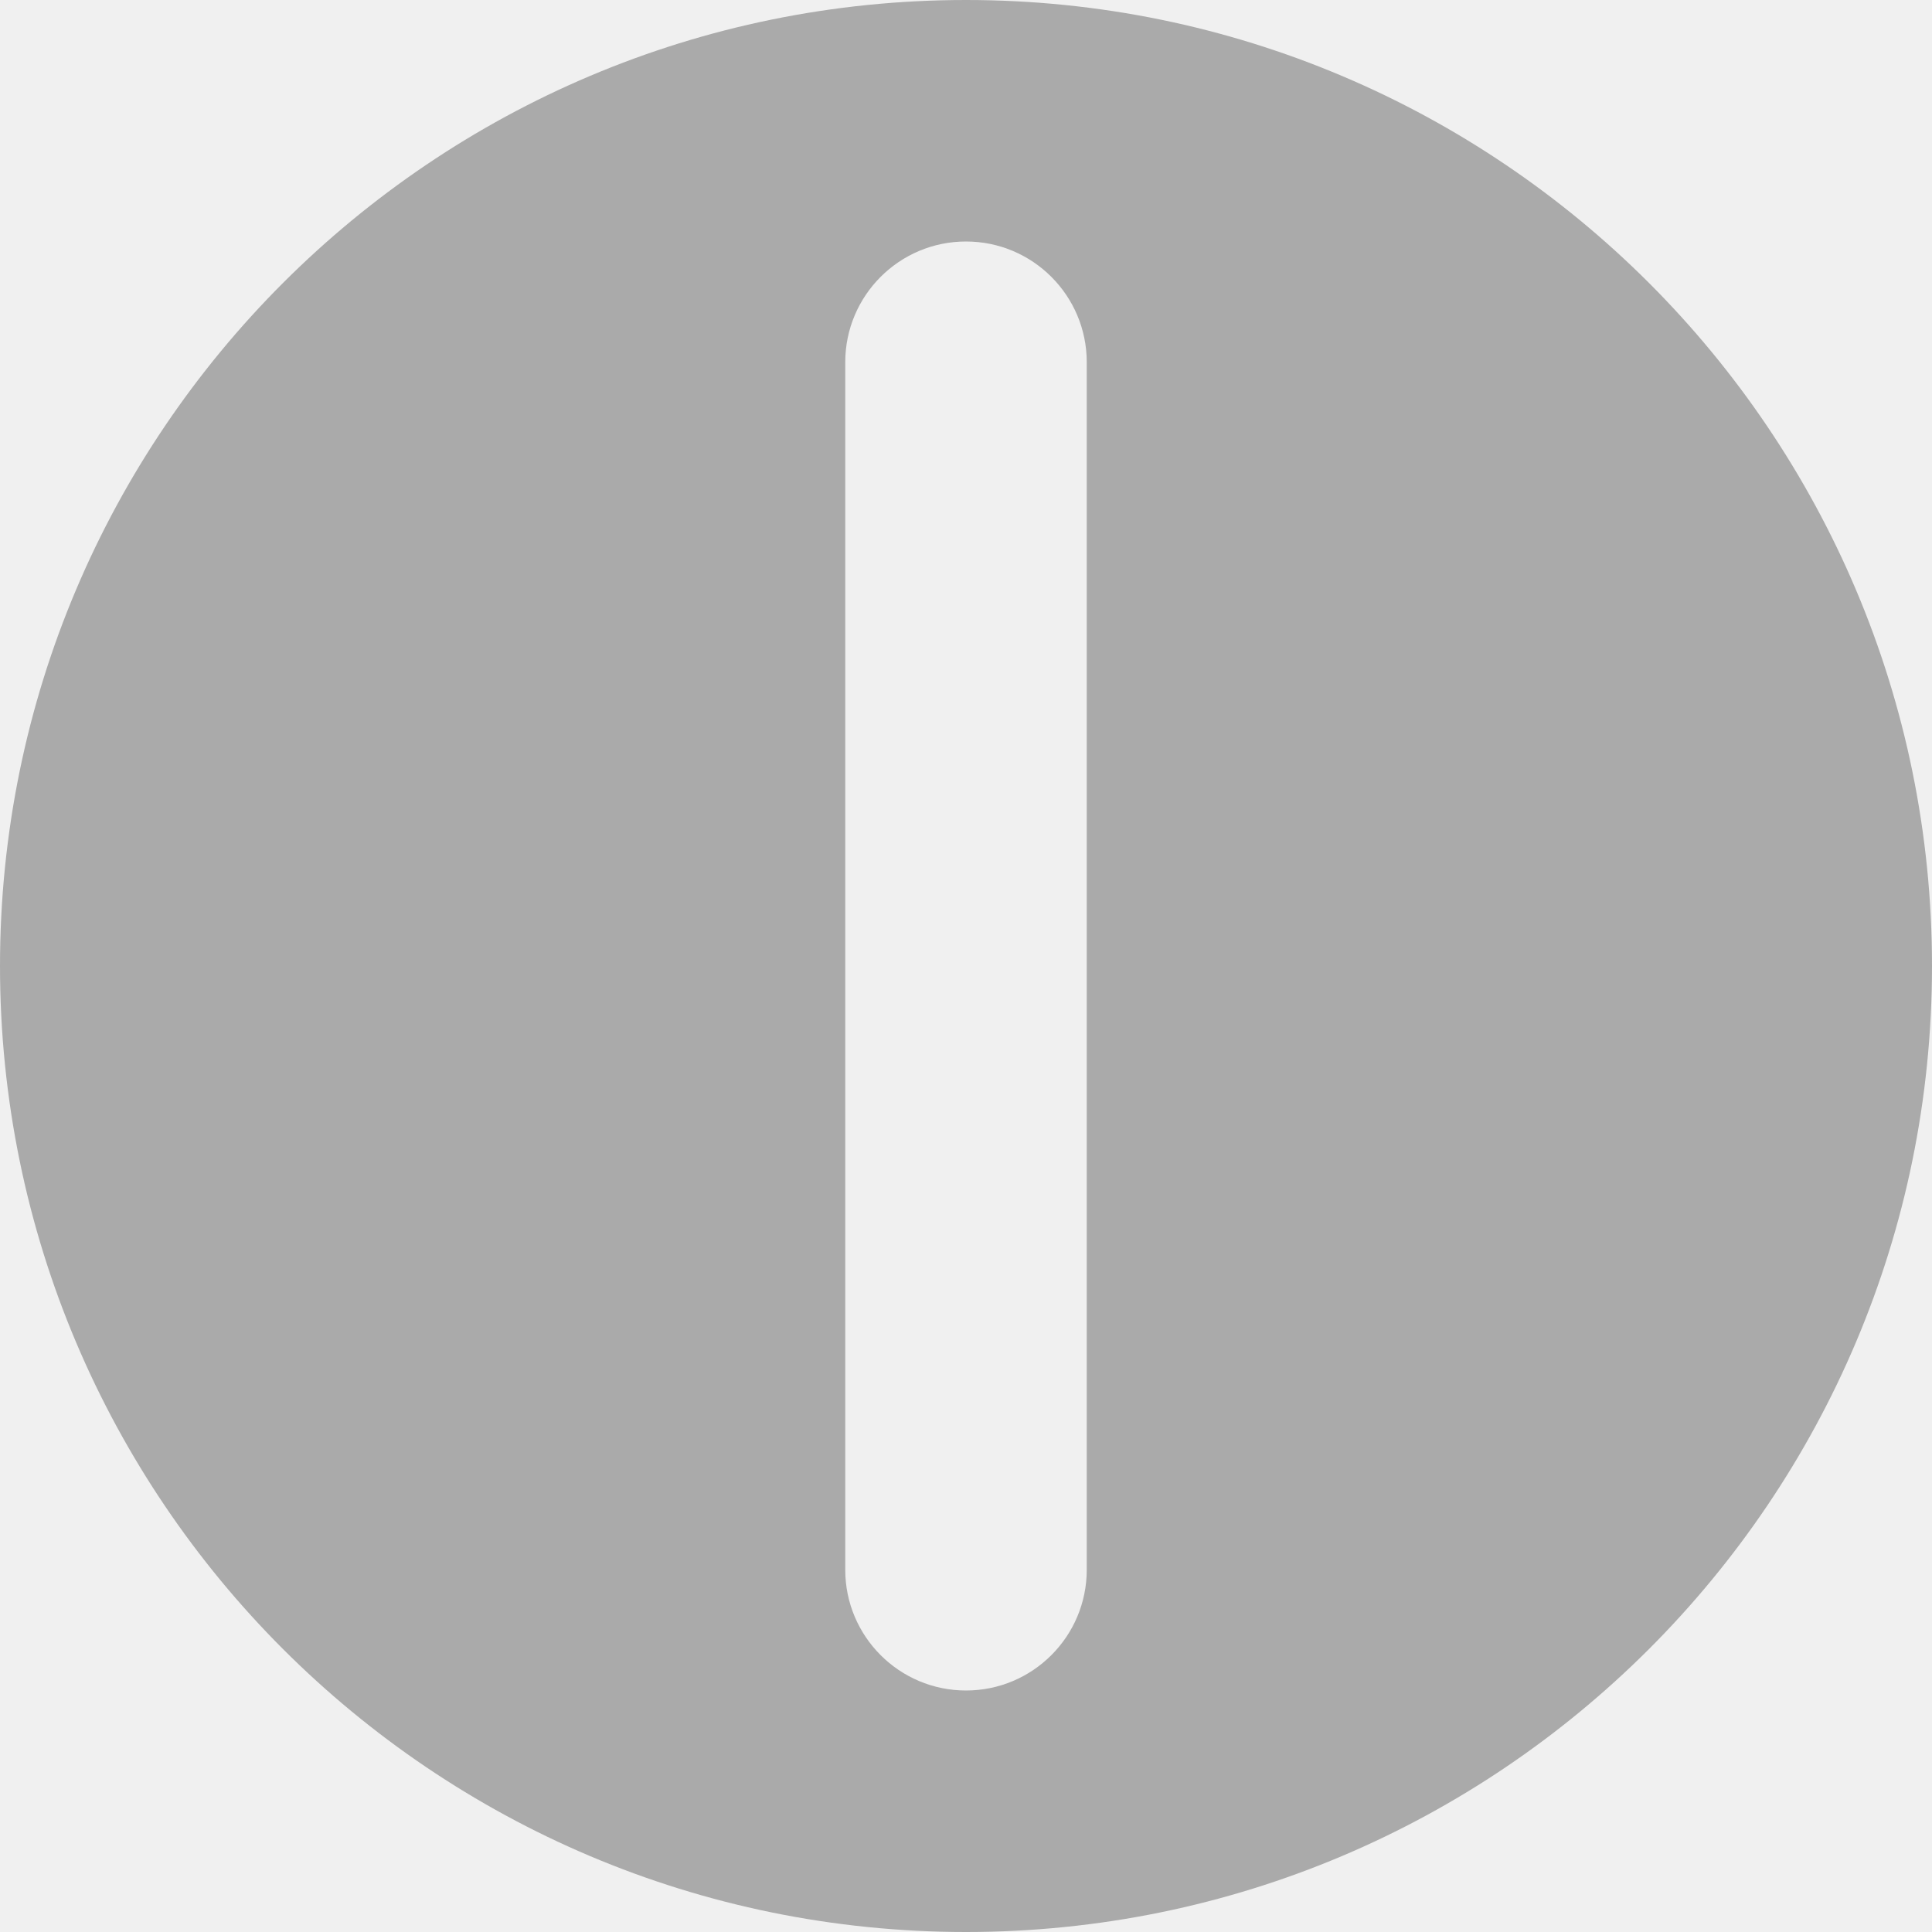
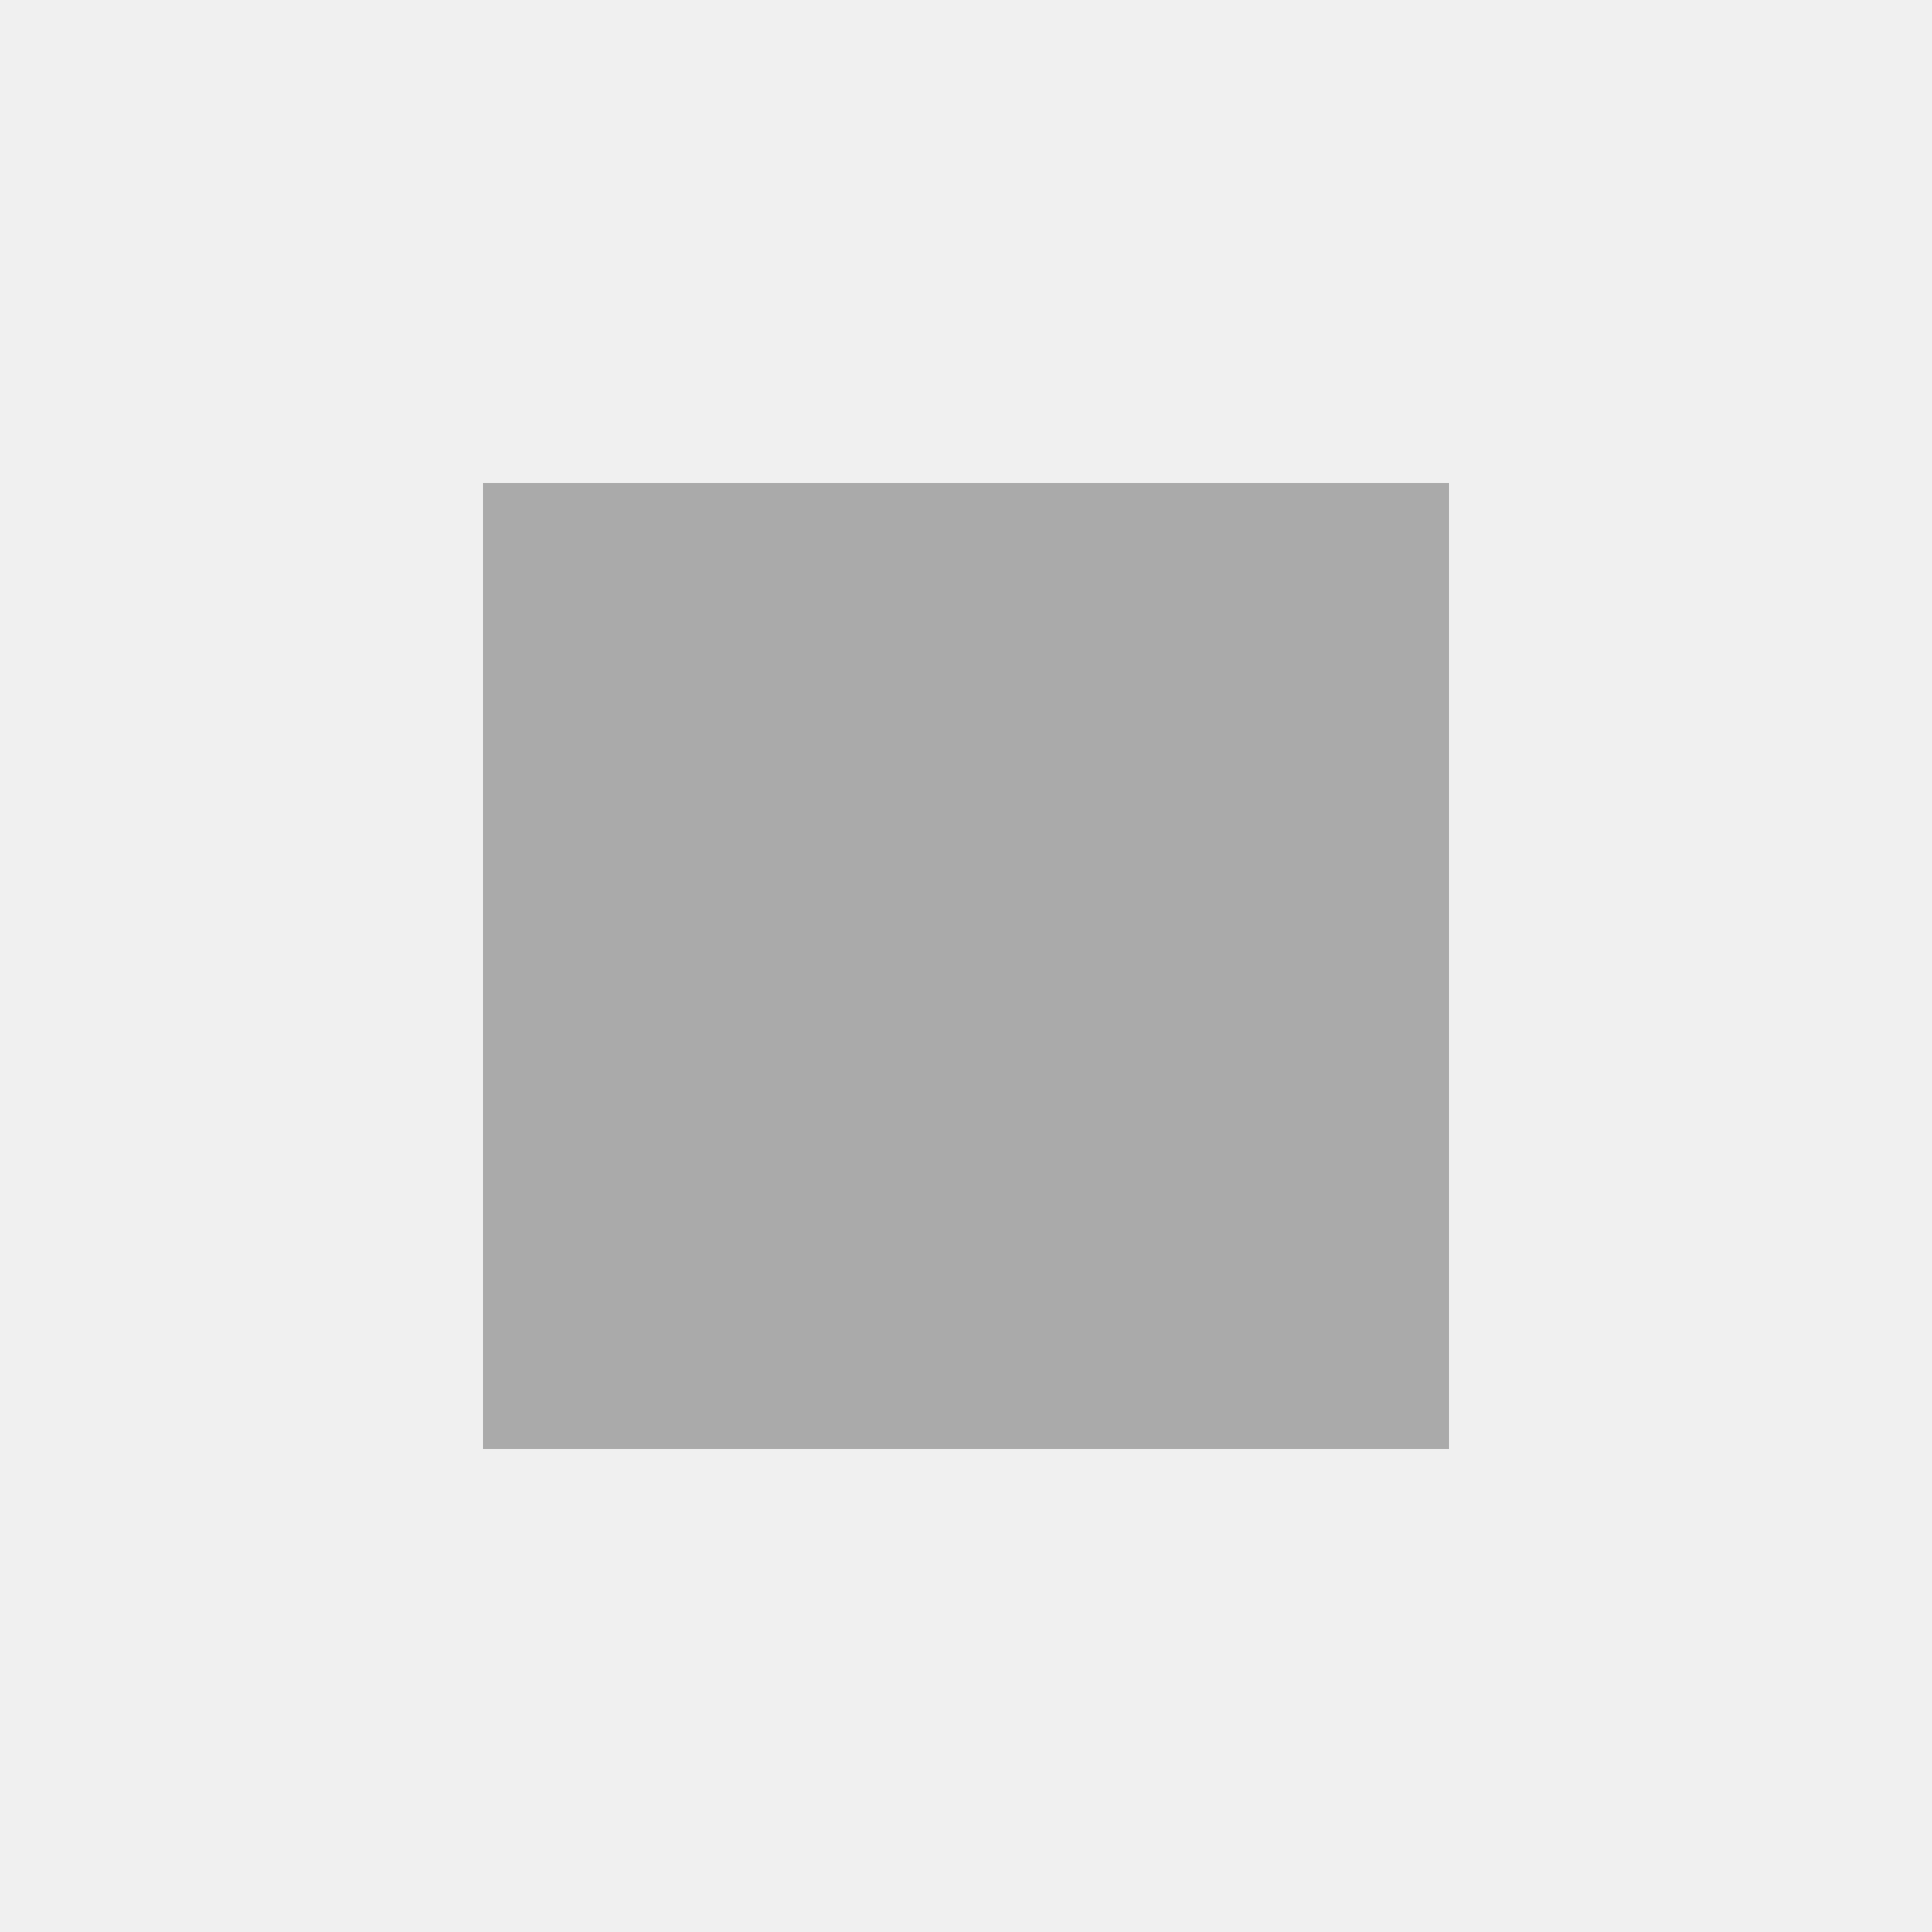
<svg xmlns="http://www.w3.org/2000/svg" version="1.1" id="layer1" x="0px" y="0px" viewBox="0 0 200 200" enable-background="new 0 0 200 200" xml:space="preserve">
  <g>
    <rect class="color1" fill="#FFFFFF" fill-opacity="0" width="200" height="200" />
-     <path class="color0" fill="#AAAAAA" d="M100,0C44.784,0,0,44.782,0,100s44.782,100,100,100c55.216,0,100-44.782,100-100  S155.218,0,100,0z M112.5,162.5c0,6.902-5.598,12.5-12.5,12.5s-12.5-5.598-12.5-12.5v-125c0-6.902,5.598-12.5,12.5-12.5  s12.5,5.598,12.5,12.5V162.5z" />
+     <rect class="color0" x="50" y="50" fill="#AAAAAA" width="100" height="100" />
  </g>
</svg>
